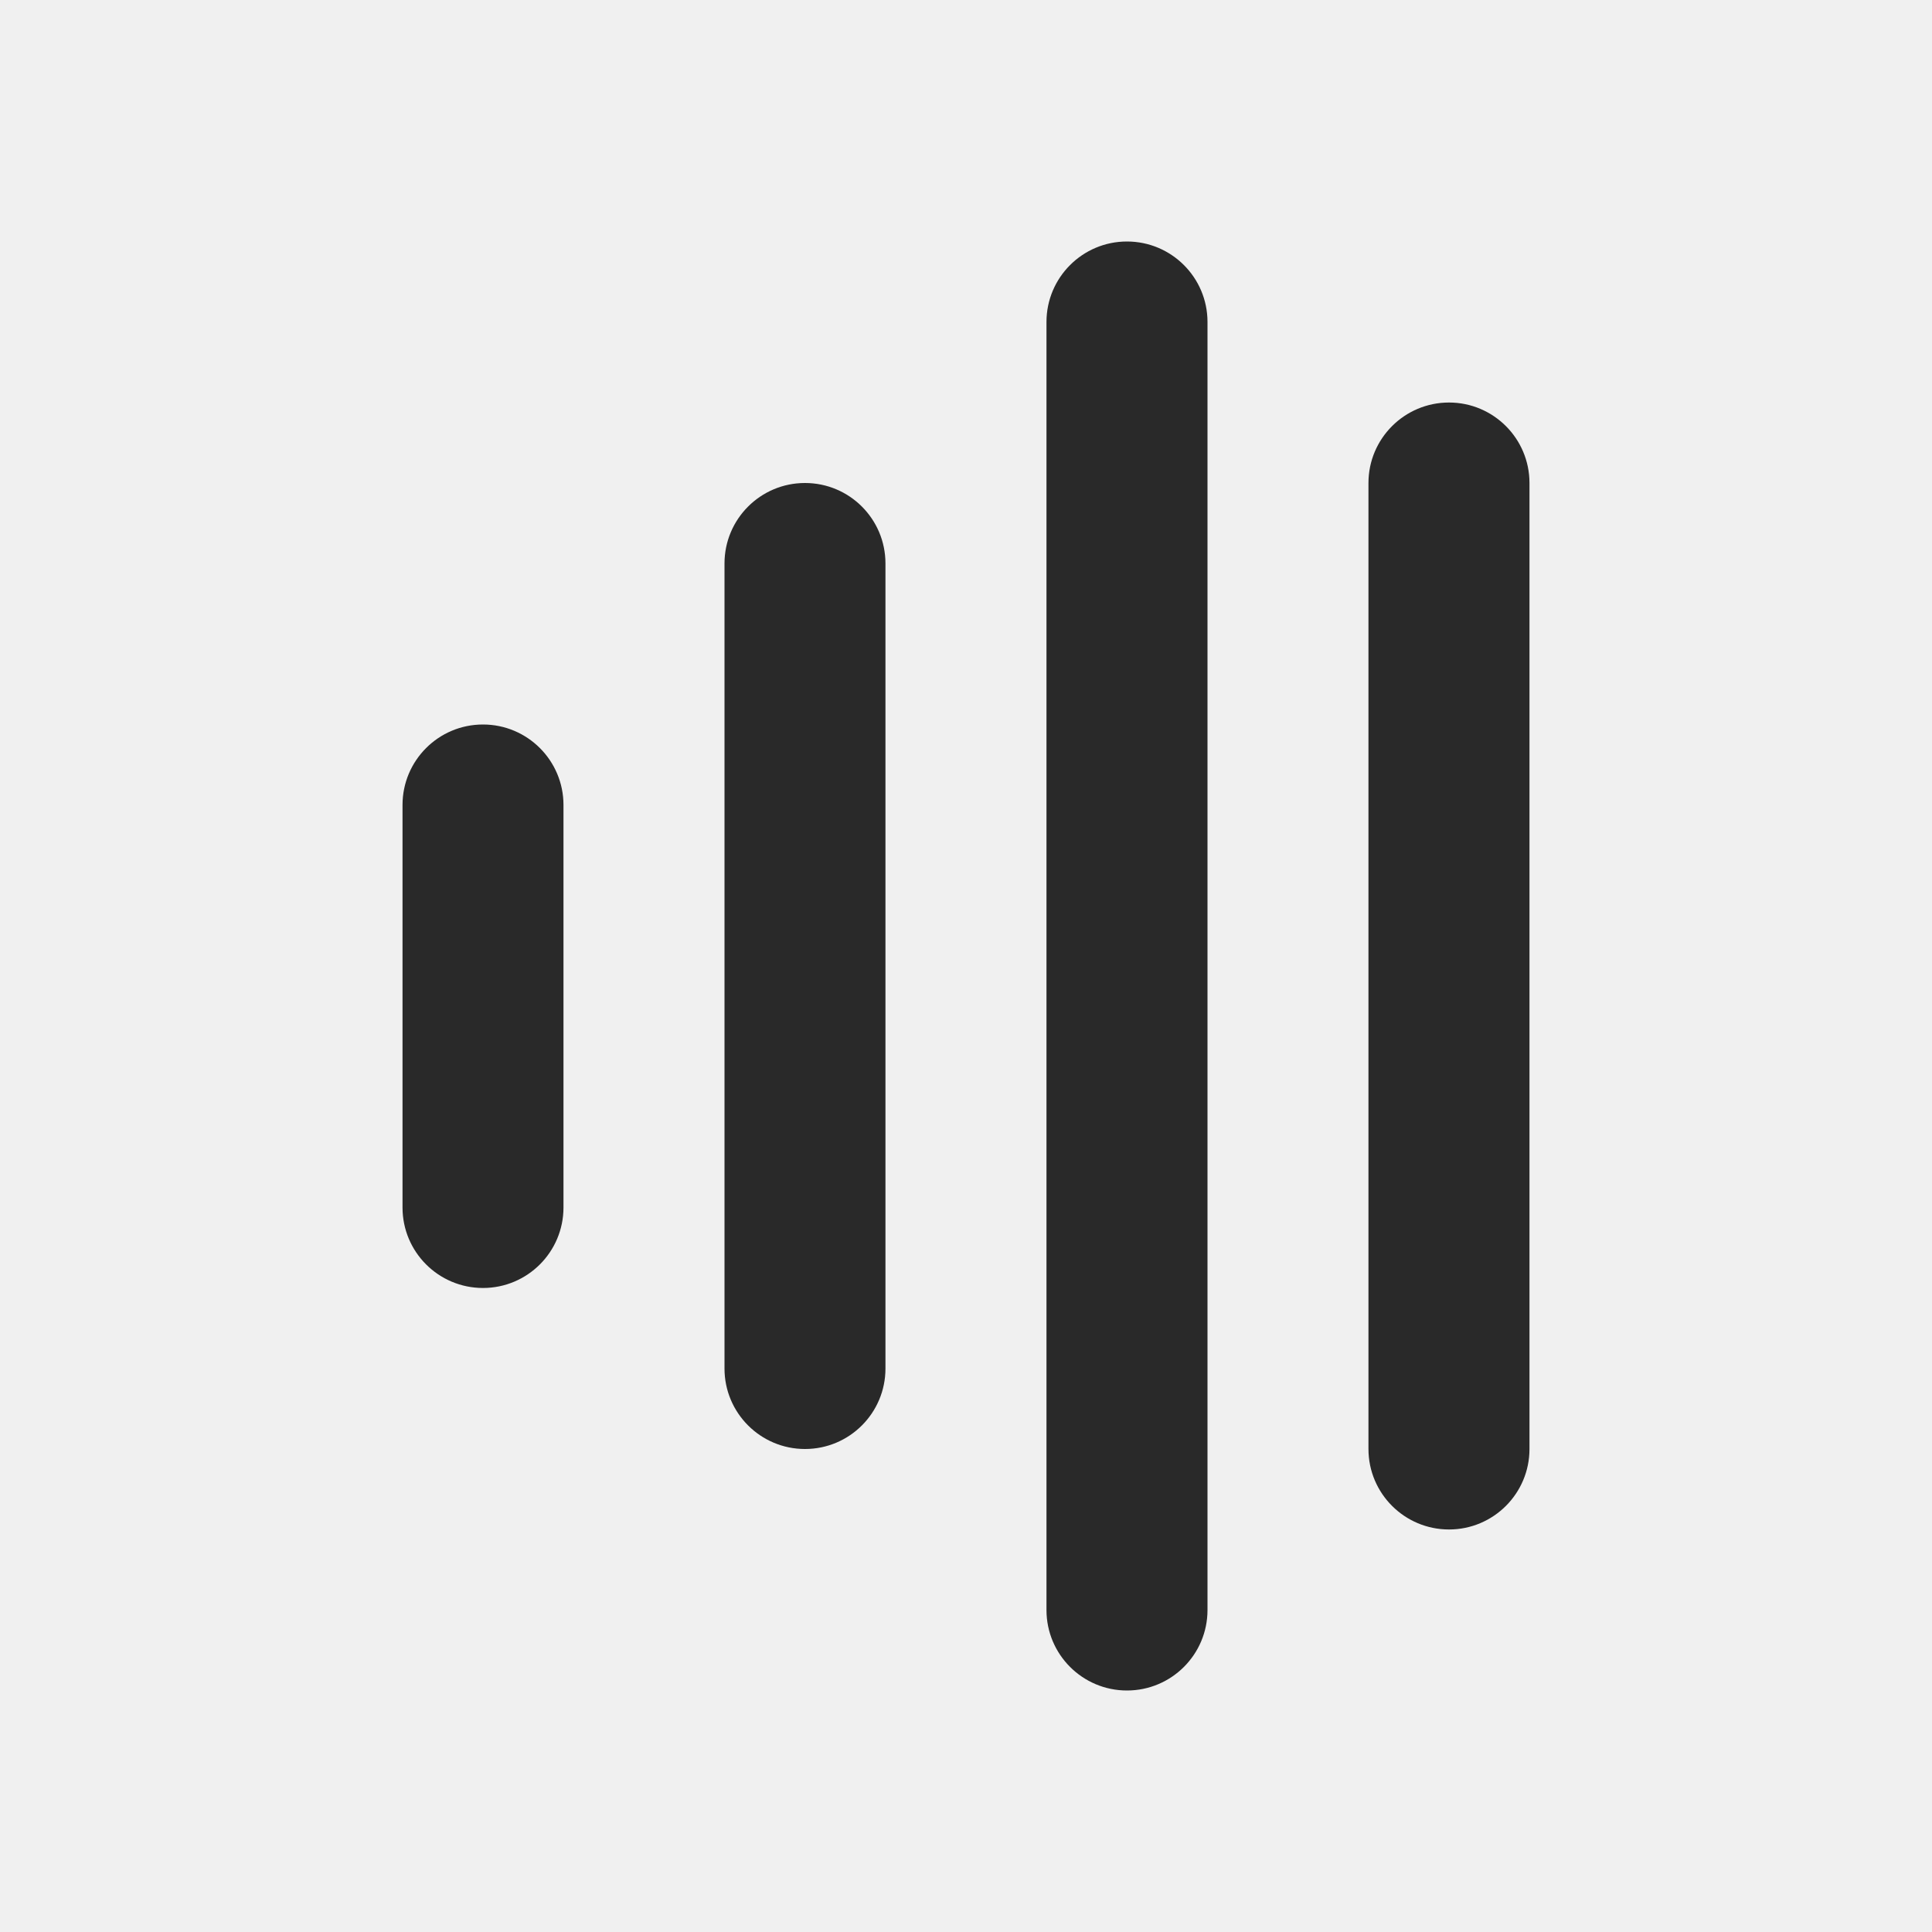
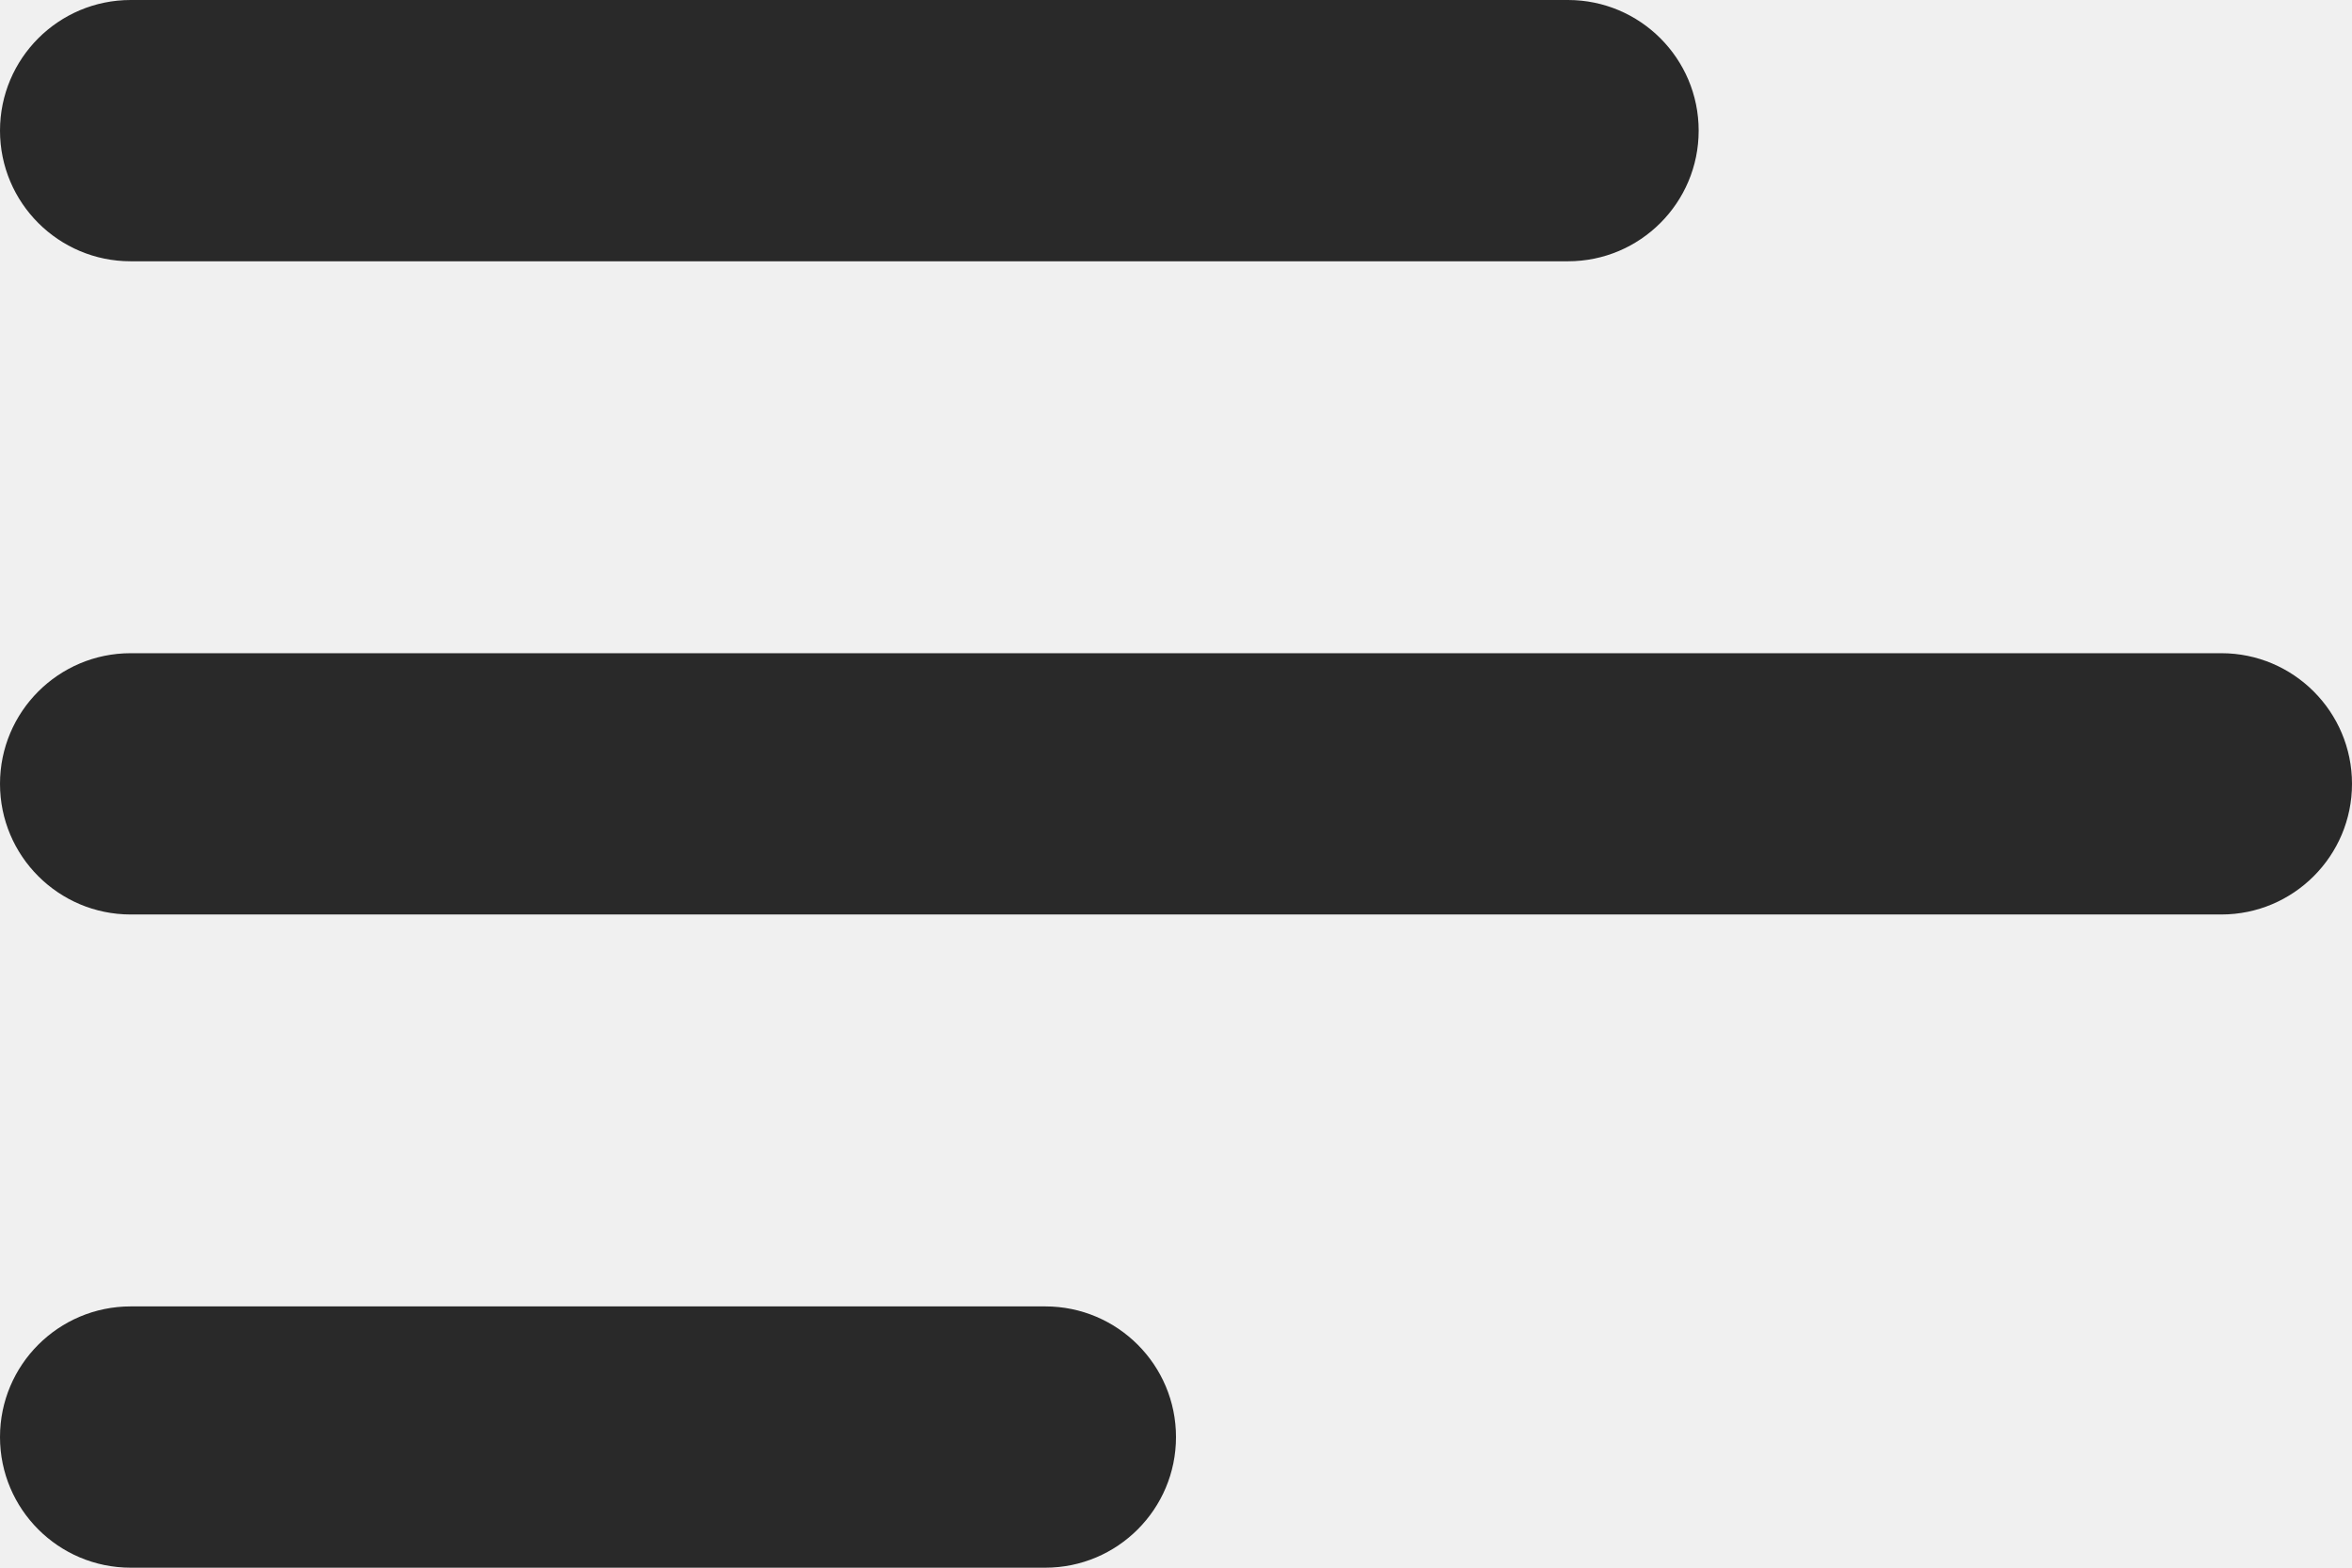
- <svg xmlns="http://www.w3.org/2000/svg" width="32" height="32" viewBox="0 0 32 32" fill="none">
-   <g clip-path="url(#clip0_0_221)">
-     <path d="M8 21.333C8.736 21.333 9.333 20.736 9.333 20V13.333C9.333 12.597 8.736 12 8 12C7.263 12 6.667 12.597 6.667 13.333V20C6.667 20.736 7.263 21.333 8 21.333ZM18.666 28C19.403 28 20 27.403 20 26.667V5.333C20 4.597 19.403 4 18.666 4C17.93 4 17.333 4.597 17.333 5.333V26.667C17.333 27.403 17.93 28 18.666 28ZM12 22.667C12 23.403 12.597 24 13.333 24C14.07 24 14.666 23.403 14.666 22.667L14.666 9.333C14.666 8.597 14.07 8 13.333 8C12.597 8 12 8.597 12 9.333V22.667Z" fill="#292929" />
-     <path d="M22.666 24C22.666 24.736 23.264 25.333 24 25.333C24.736 25.333 25.333 24.736 25.333 24V8C25.333 7.264 24.736 6.667 24 6.667C23.264 6.667 22.666 7.264 22.666 8V24Z" fill="#292929" />
-   </g>
-   <defs>
-     <clipPath id="clip0_0_221">
-       <rect width="32" height="32" fill="white" />
-     </clipPath>
-   </defs>
+ <svg xmlns="http://www.w3.org/2000/svg" width="18" height="12" viewBox="0 0 18 12" fill="none">
+   <path d="M0 11C0 11.552 0.448 12 1 12H8C8.552 12 9 11.552 9 11C9 10.448 8.552 10 8 10H1C0.448 10 0 10.448 0 11ZM0 6C0 6.552 0.448 7 1 7H17C17.552 7 18 6.552 18 6C18 5.448 17.552 5 17 5H1C0.448 5 0 5.448 0 6ZM1 0C0.448 0 0 0.448 0 1C0 1.552 0.448 2 1 2H12C12.552 2 13 1.552 13 1C13 0.448 12.552 0 12 0H1Z" fill="#292929" />
</svg>
